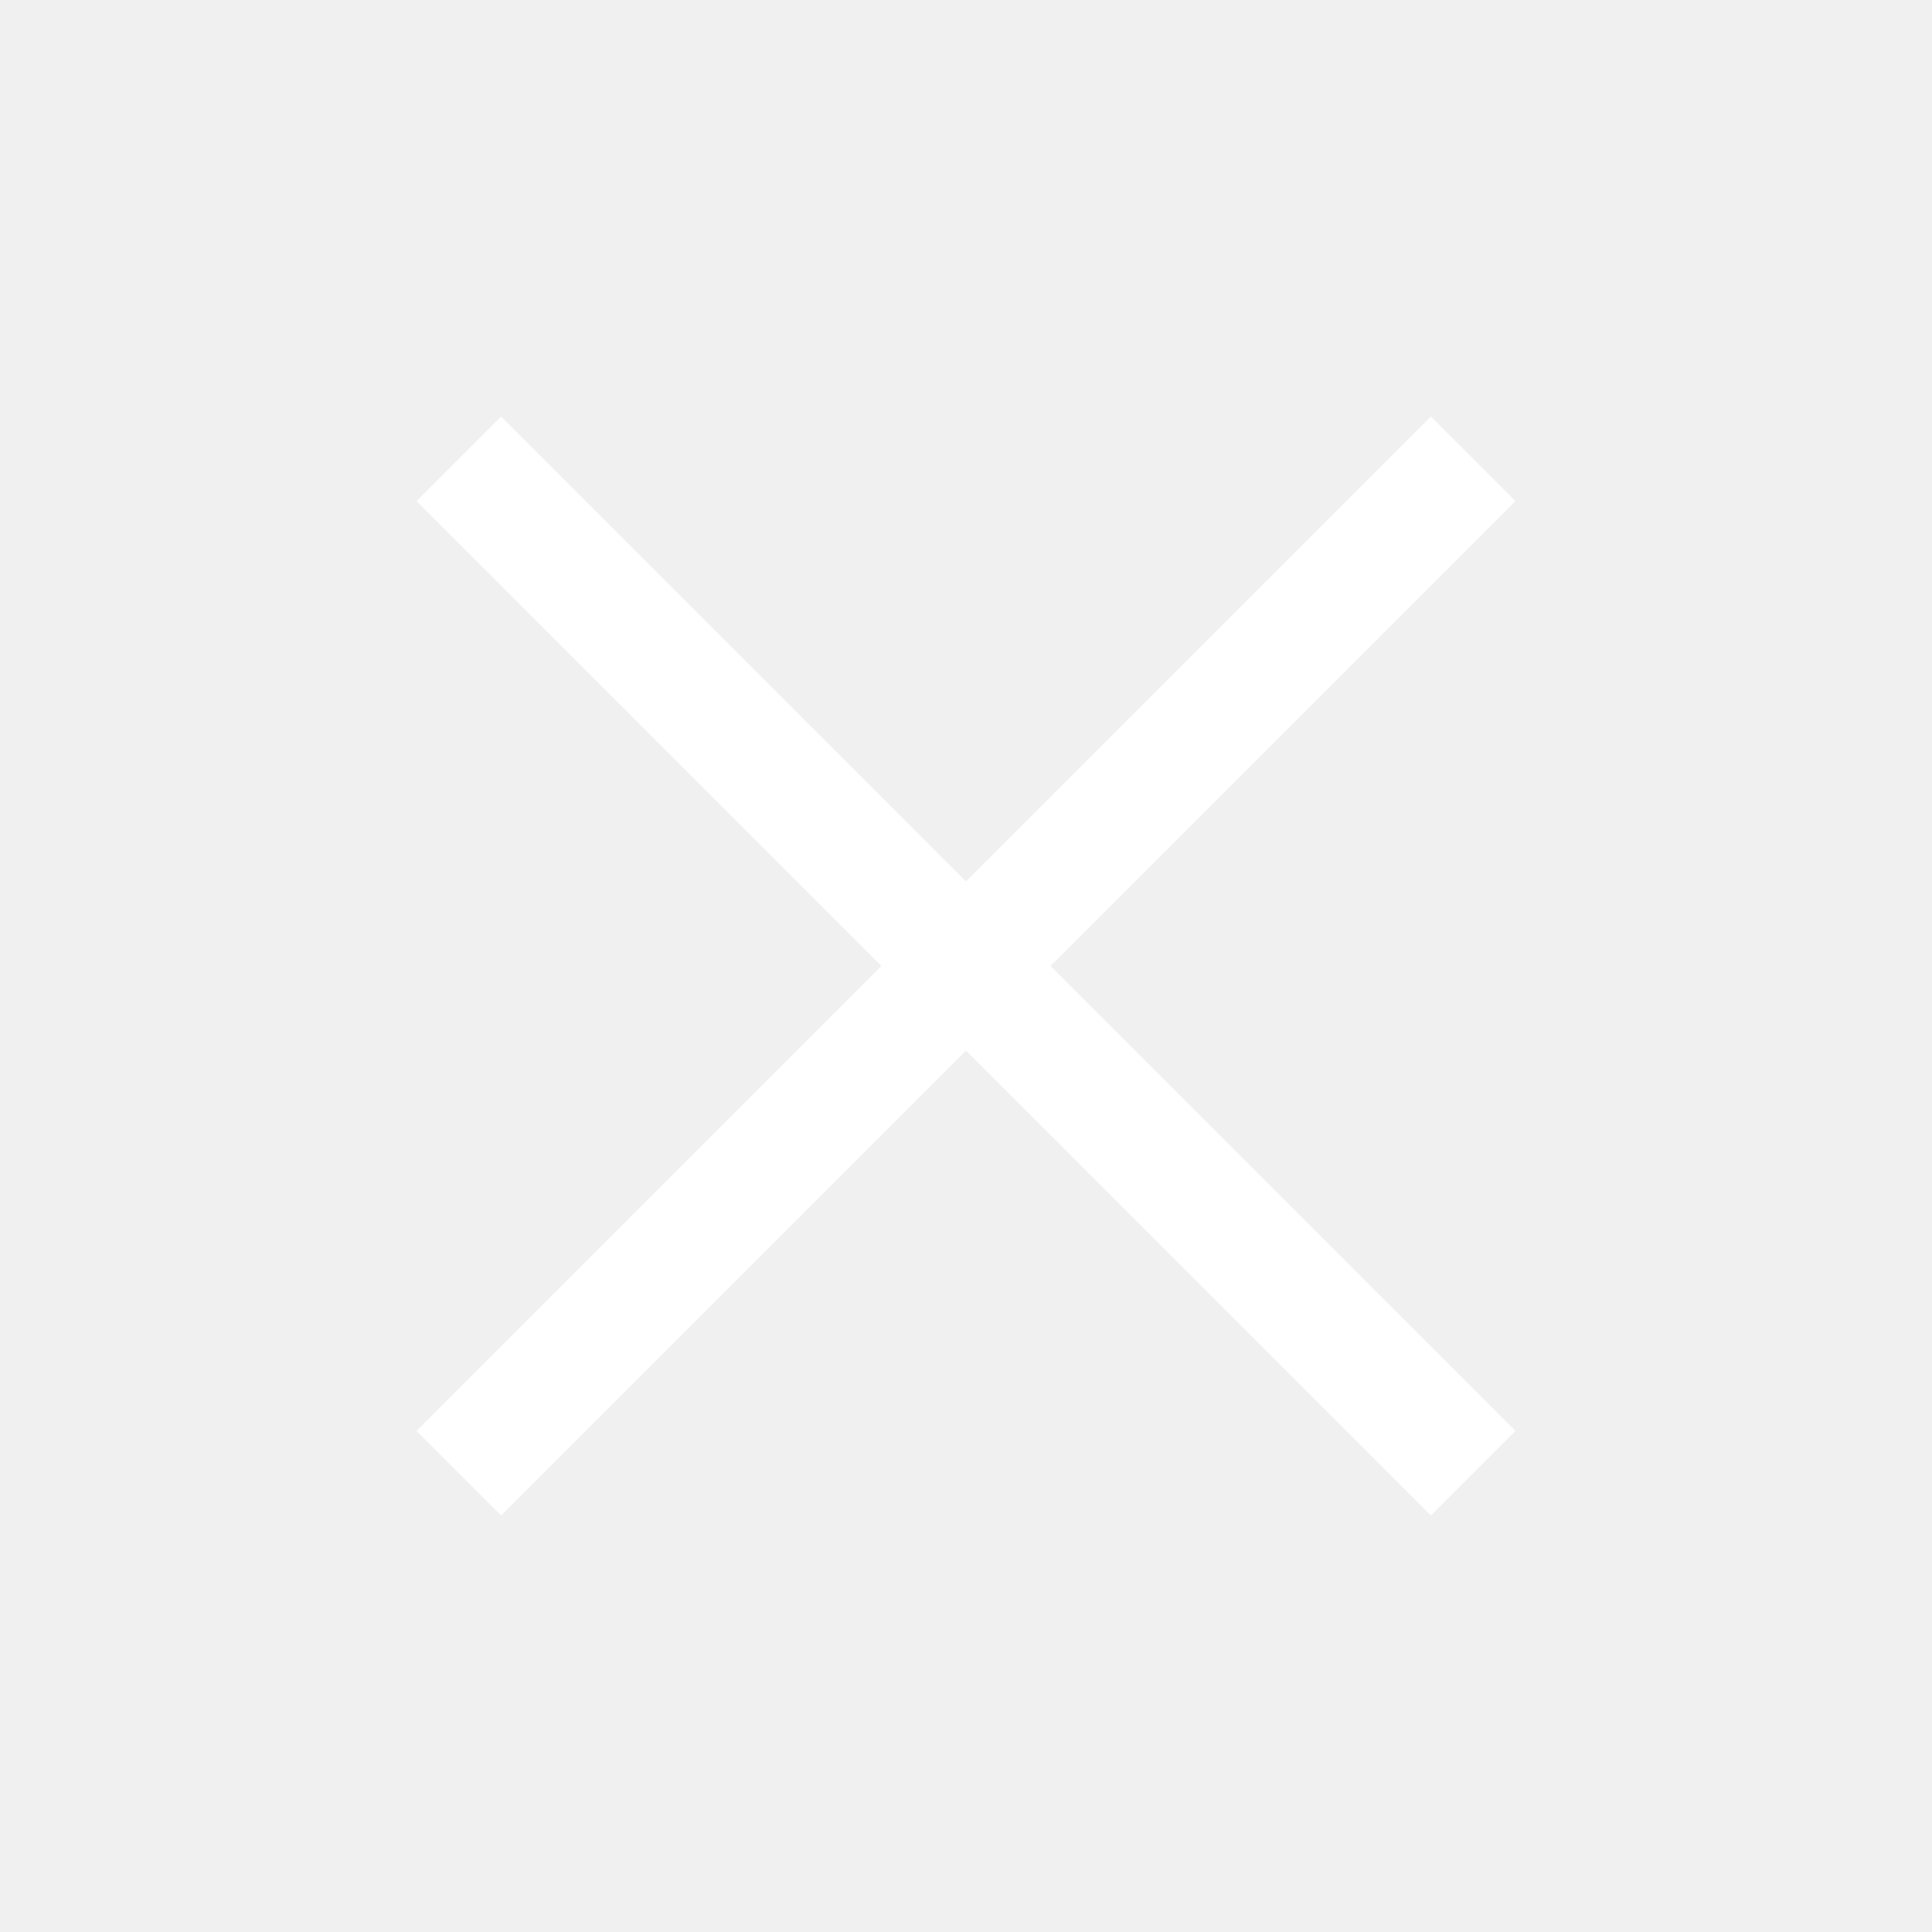
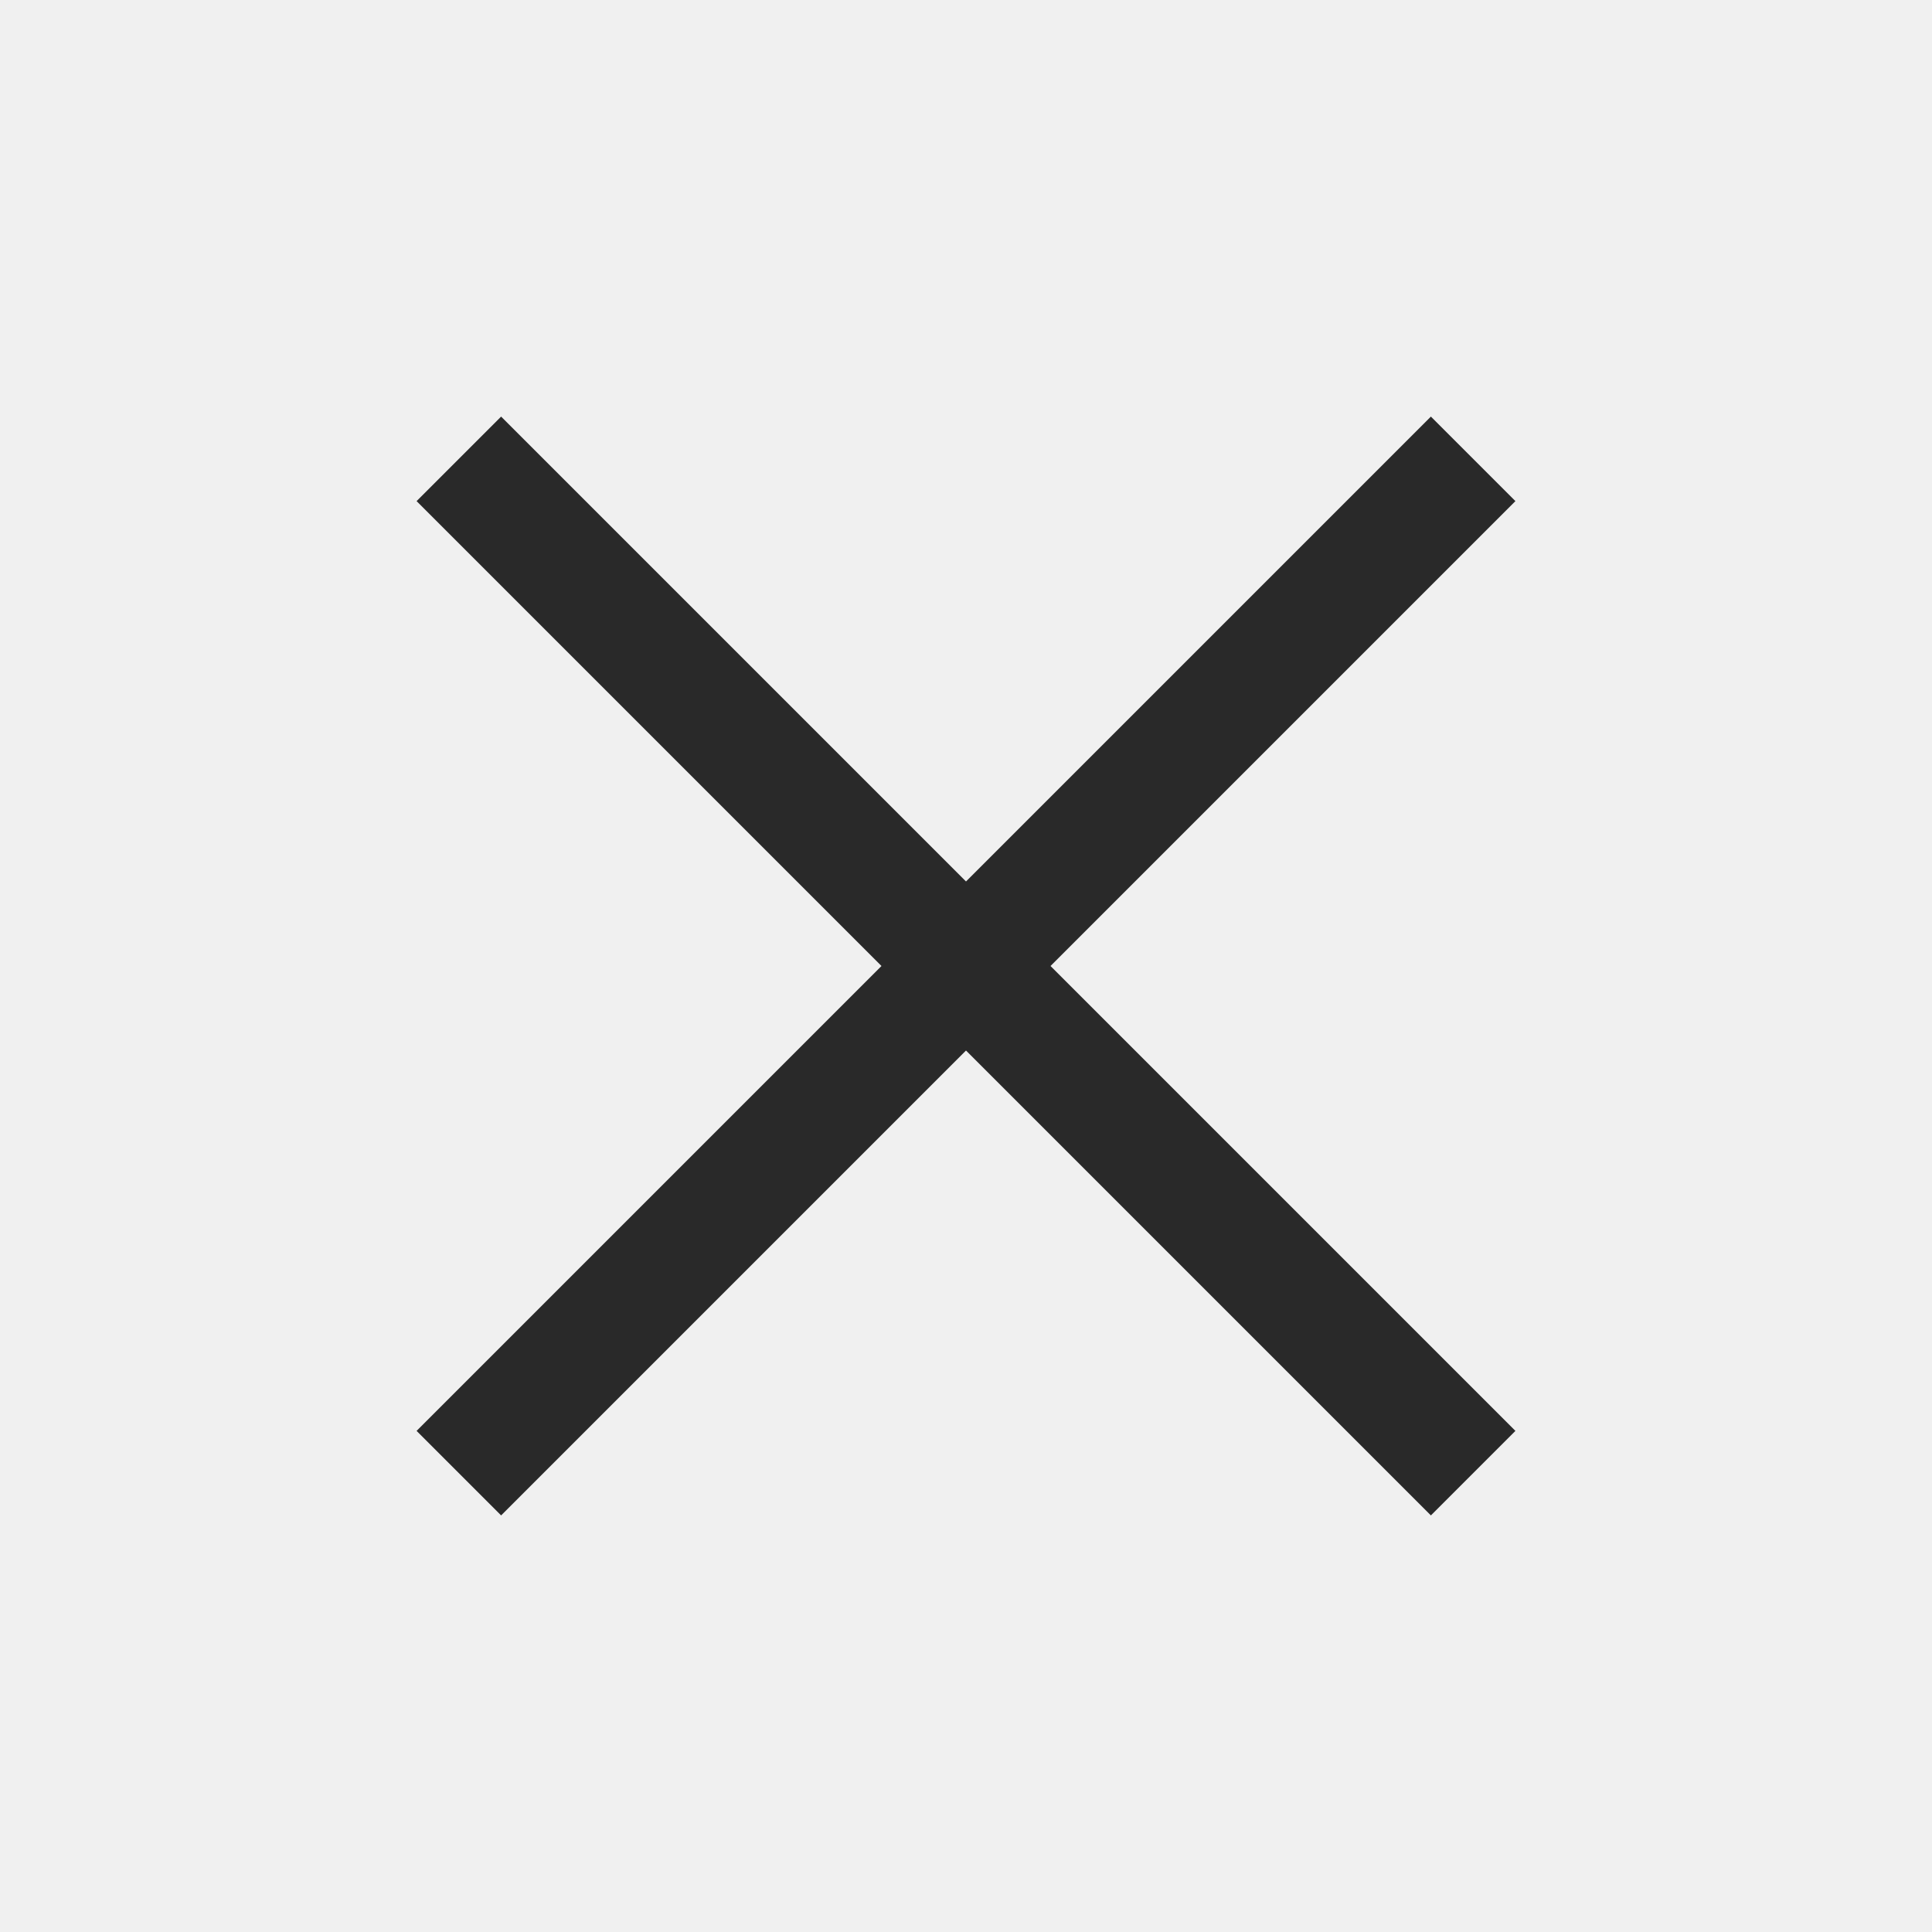
- <svg xmlns="http://www.w3.org/2000/svg" height="48" width="48" fill="white">
+ <svg xmlns="http://www.w3.org/2000/svg" height="48" width="48" fill="#292929">
  <path d="m12.45 37.65-2.1-2.1L21.9 24 10.35 12.45l2.1-2.1L24 21.9l11.55-11.55 2.1 2.1L26.1 24l11.55 11.55-2.1 2.1L24 26.1Z" />
</svg>
